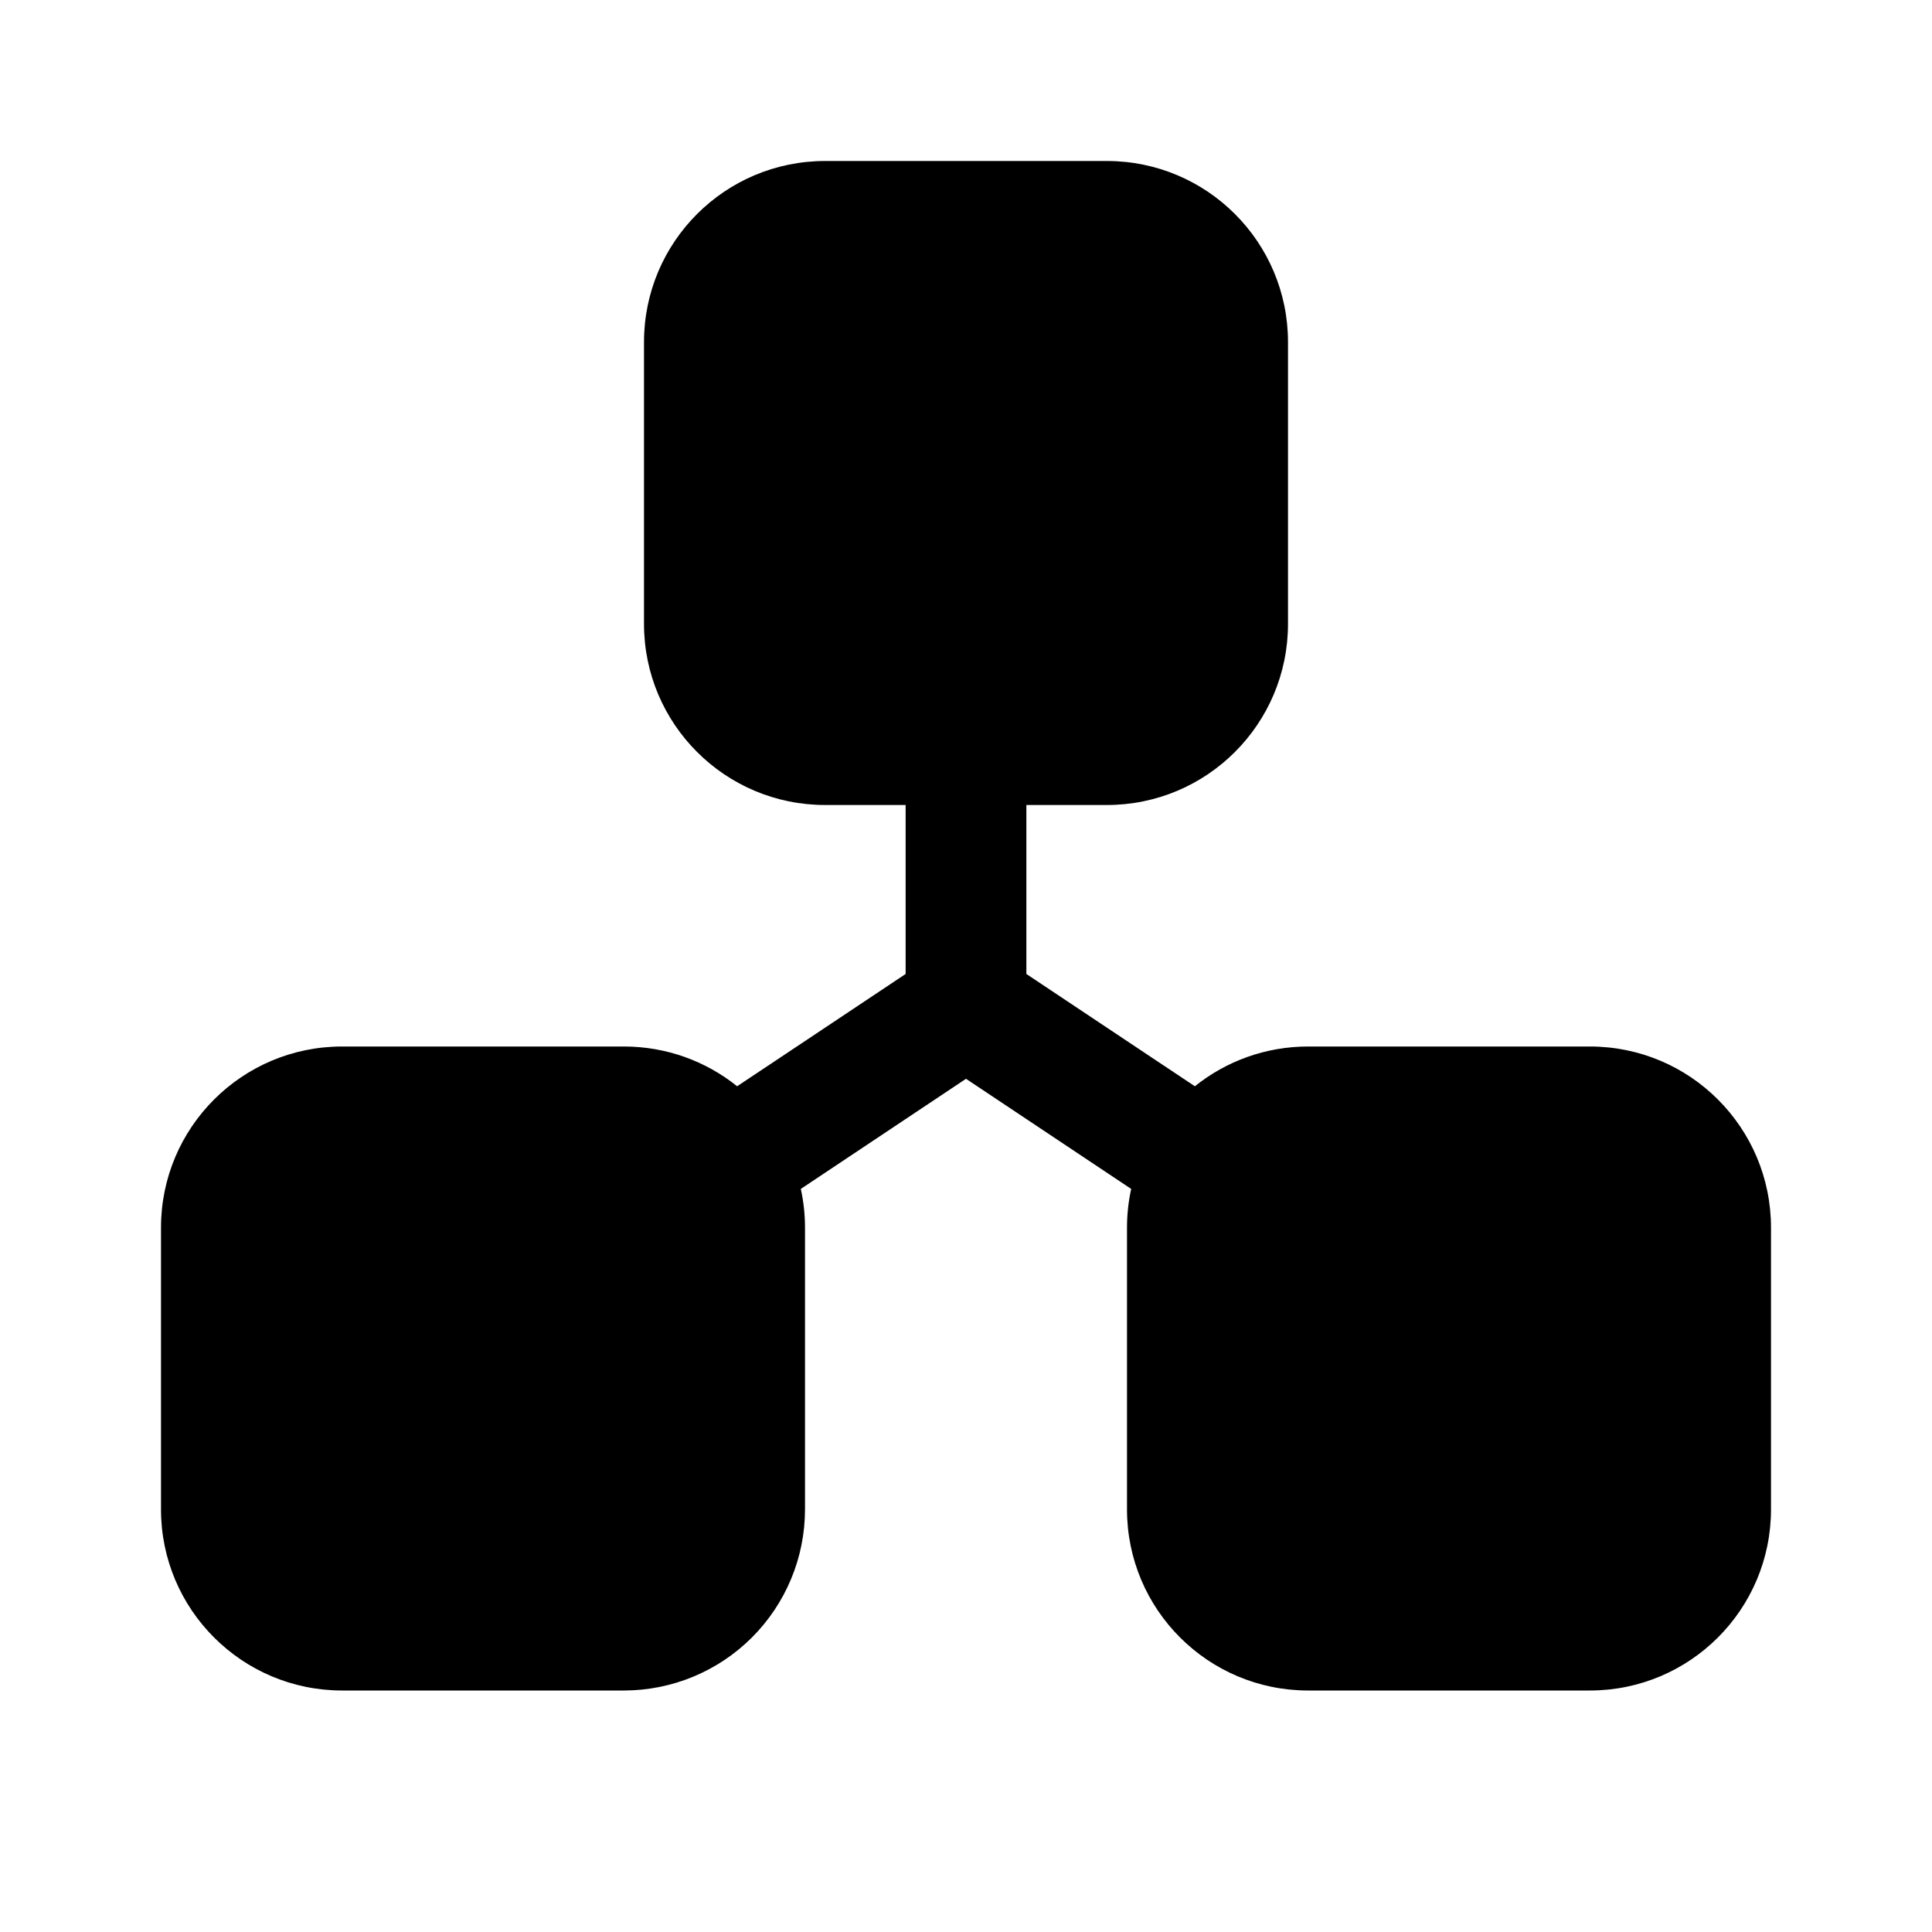
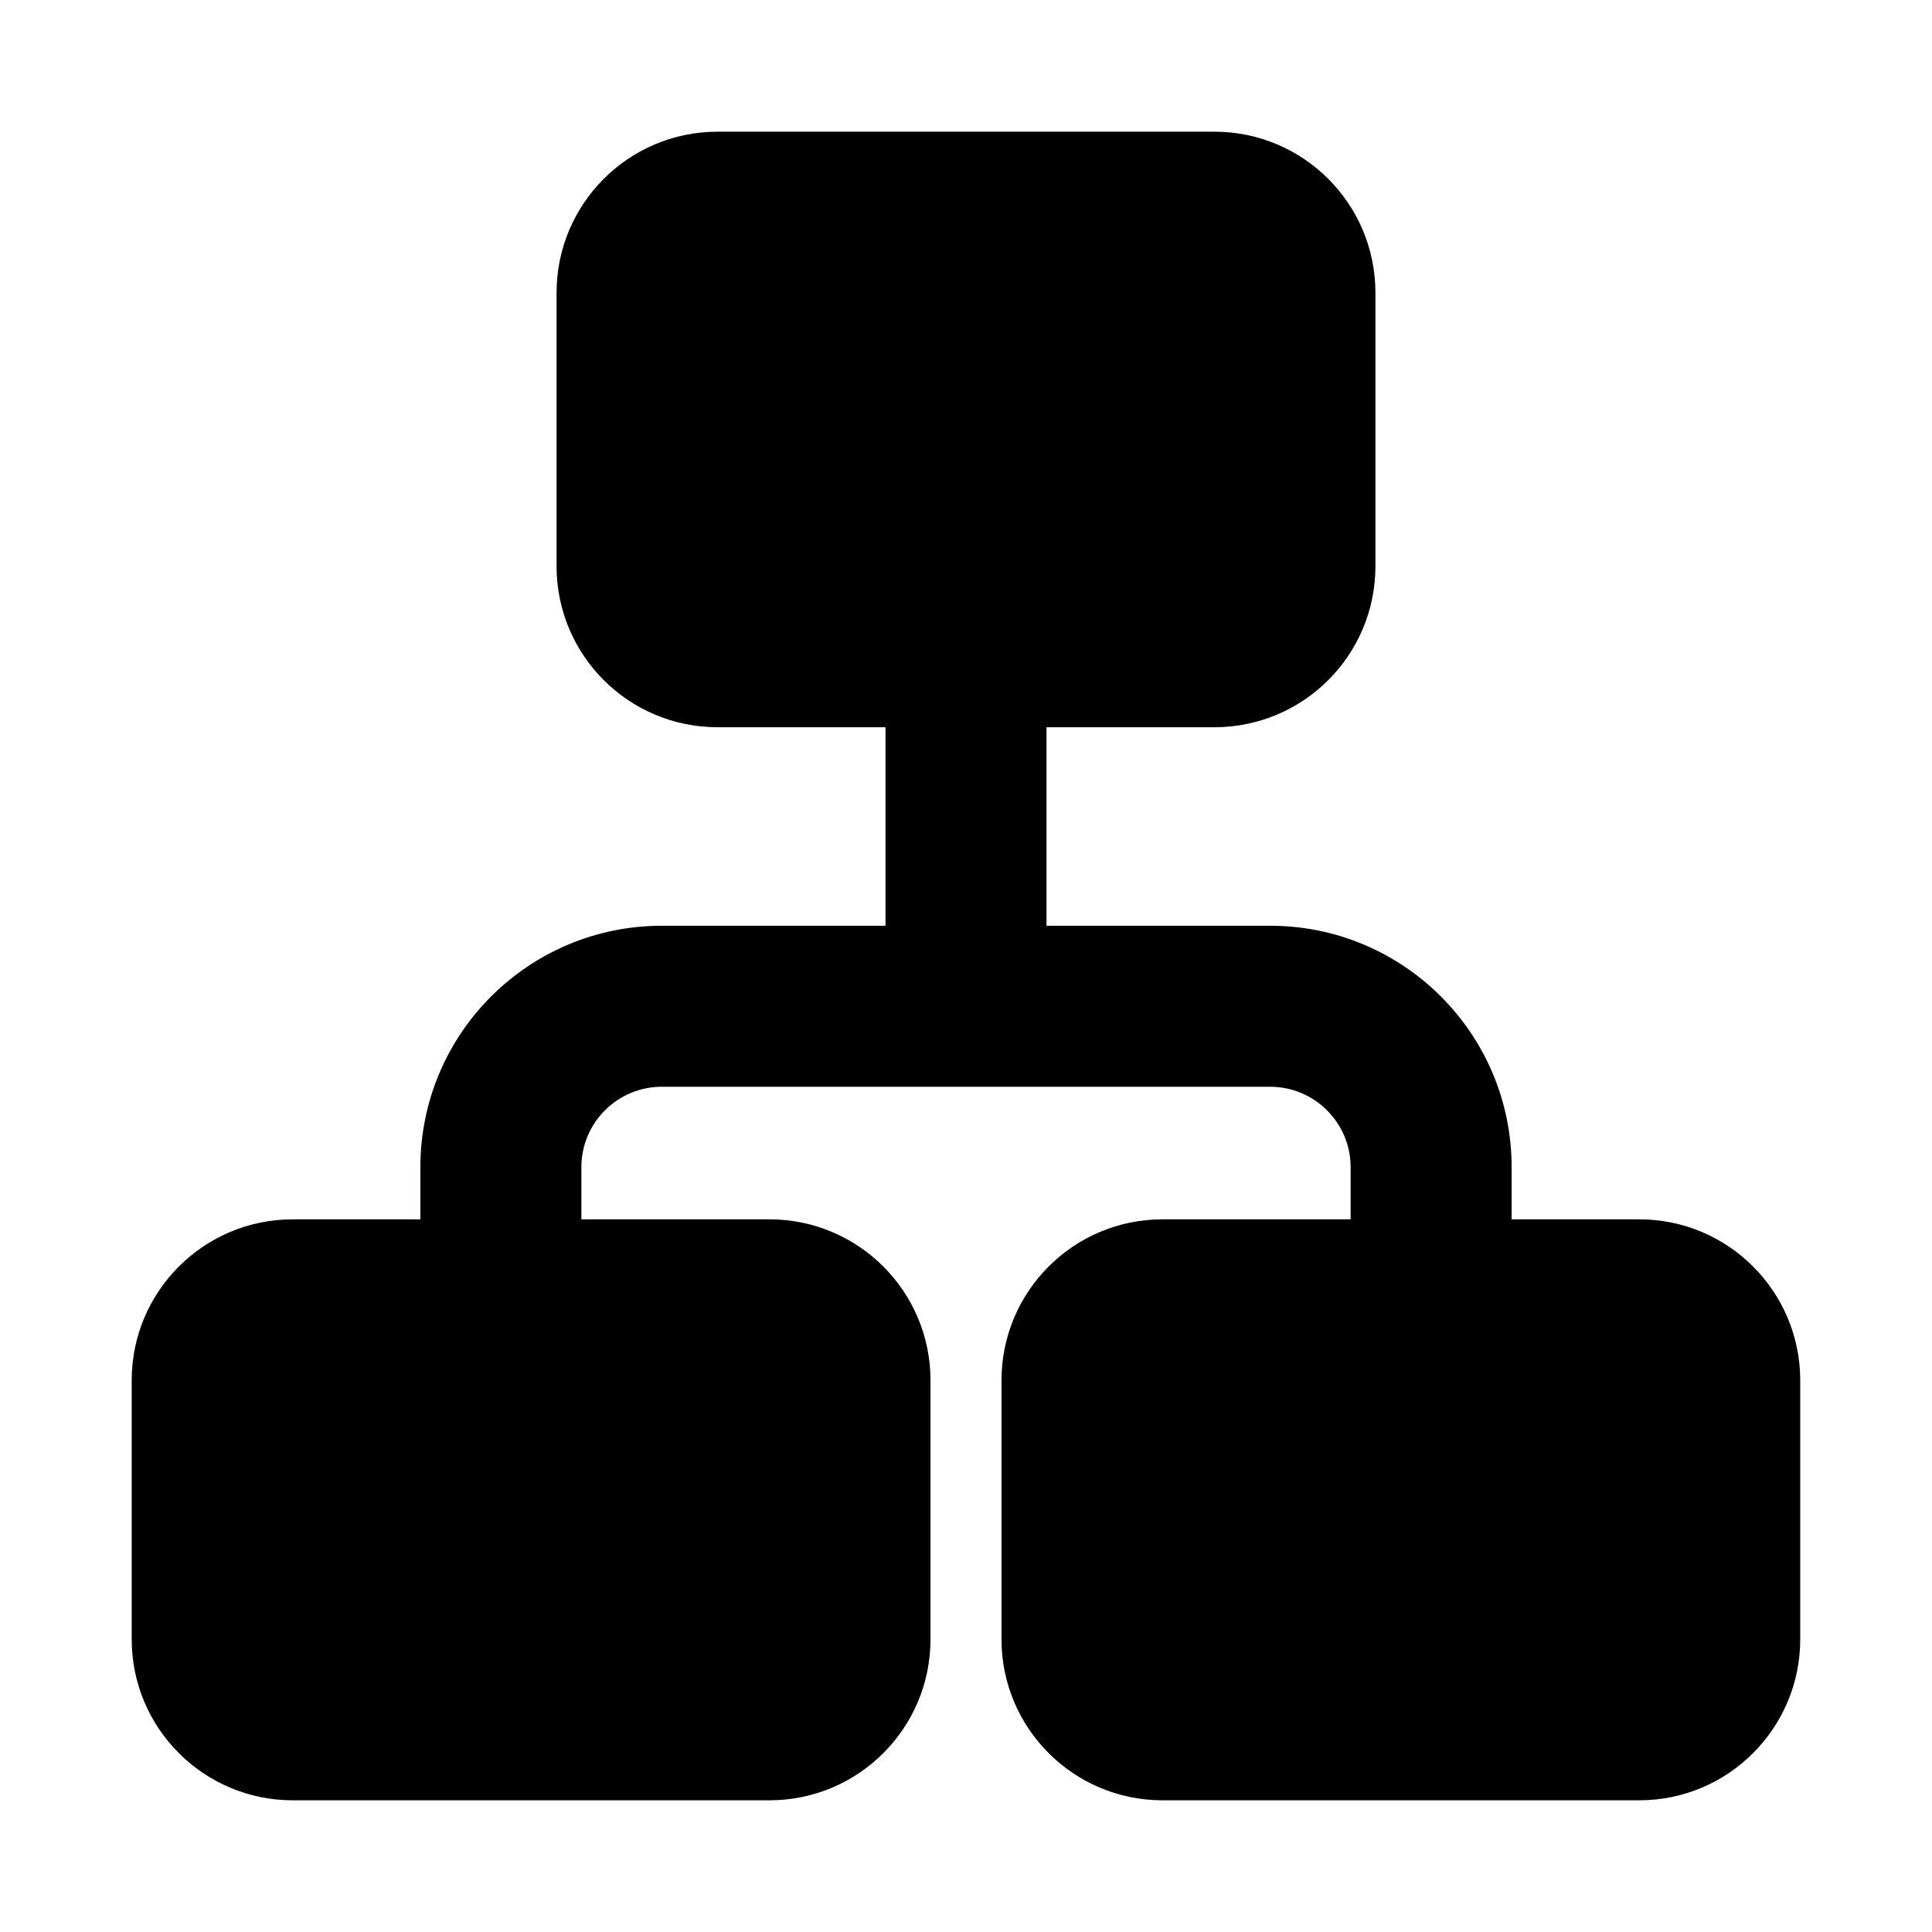
<svg xmlns="http://www.w3.org/2000/svg" viewBox="0 0 24 24" fill="none">
-   <path fill-rule="evenodd" clip-rule="evenodd" d="M13.75 2H10.25C9.007 2 8 3.007 8 4.25V7.75C8 8.993 9.007 10 10.25 10H11.25V12.099L9.157 13.494C8.772 13.185 8.282 13 7.75 13H4.25C3.007 13 2 14.007 2 15.25V18.75C2 19.993 3.007 21 4.25 21H7.75C8.347 21 8.919 20.763 9.341 20.341C9.763 19.919 10 19.347 10 18.75V15.25C10 15.085 9.982 14.924 9.948 14.769L12 13.401L14.052 14.769C14.018 14.924 14 15.085 14 15.25V18.75C14 19.993 15.007 21 16.25 21H19.75C20.993 21 22 19.993 22 18.75V15.25C22 14.007 20.993 13 19.75 13H16.25C15.718 13 15.228 13.185 14.843 13.494L12.75 12.099V10H13.75C14.993 10 16 8.993 16 7.75V4.25C16 3.007 14.993 2 13.75 2Z" fill="currentColor" />
+   <path fill-rule="evenodd" clip-rule="evenodd" d="M8.914 1.636C7.809 1.636 6.914 2.532 6.914 3.636V7.034C6.914 8.139 7.809 9.034 8.914 9.034H11V11.5H8.222C6.565 11.5 5.222 12.843 5.222 14.5V15.147H3.636C2.532 15.147 1.636 16.043 1.636 17.147V20.364C1.636 21.468 2.532 22.364 3.636 22.364H9.559C10.663 22.364 11.559 21.468 11.559 20.364V17.147C11.559 16.043 10.663 15.147 9.559 15.147H7.222V14.5C7.222 13.948 7.669 13.5 8.222 13.5H15.778C16.33 13.5 16.778 13.948 16.778 14.5V15.147H14.441C13.336 15.147 12.441 16.043 12.441 17.147V20.364C12.441 21.468 13.336 22.364 14.441 22.364H20.363C21.468 22.364 22.363 21.468 22.363 20.364V17.147C22.363 16.043 21.468 15.147 20.363 15.147H18.778V14.5C18.778 12.843 17.435 11.5 15.778 11.5H13V9.034H15.086C16.191 9.034 17.086 8.139 17.086 7.034V3.636C17.086 2.532 16.191 1.636 15.086 1.636H8.914Z" fill="currentColor" />
</svg>
